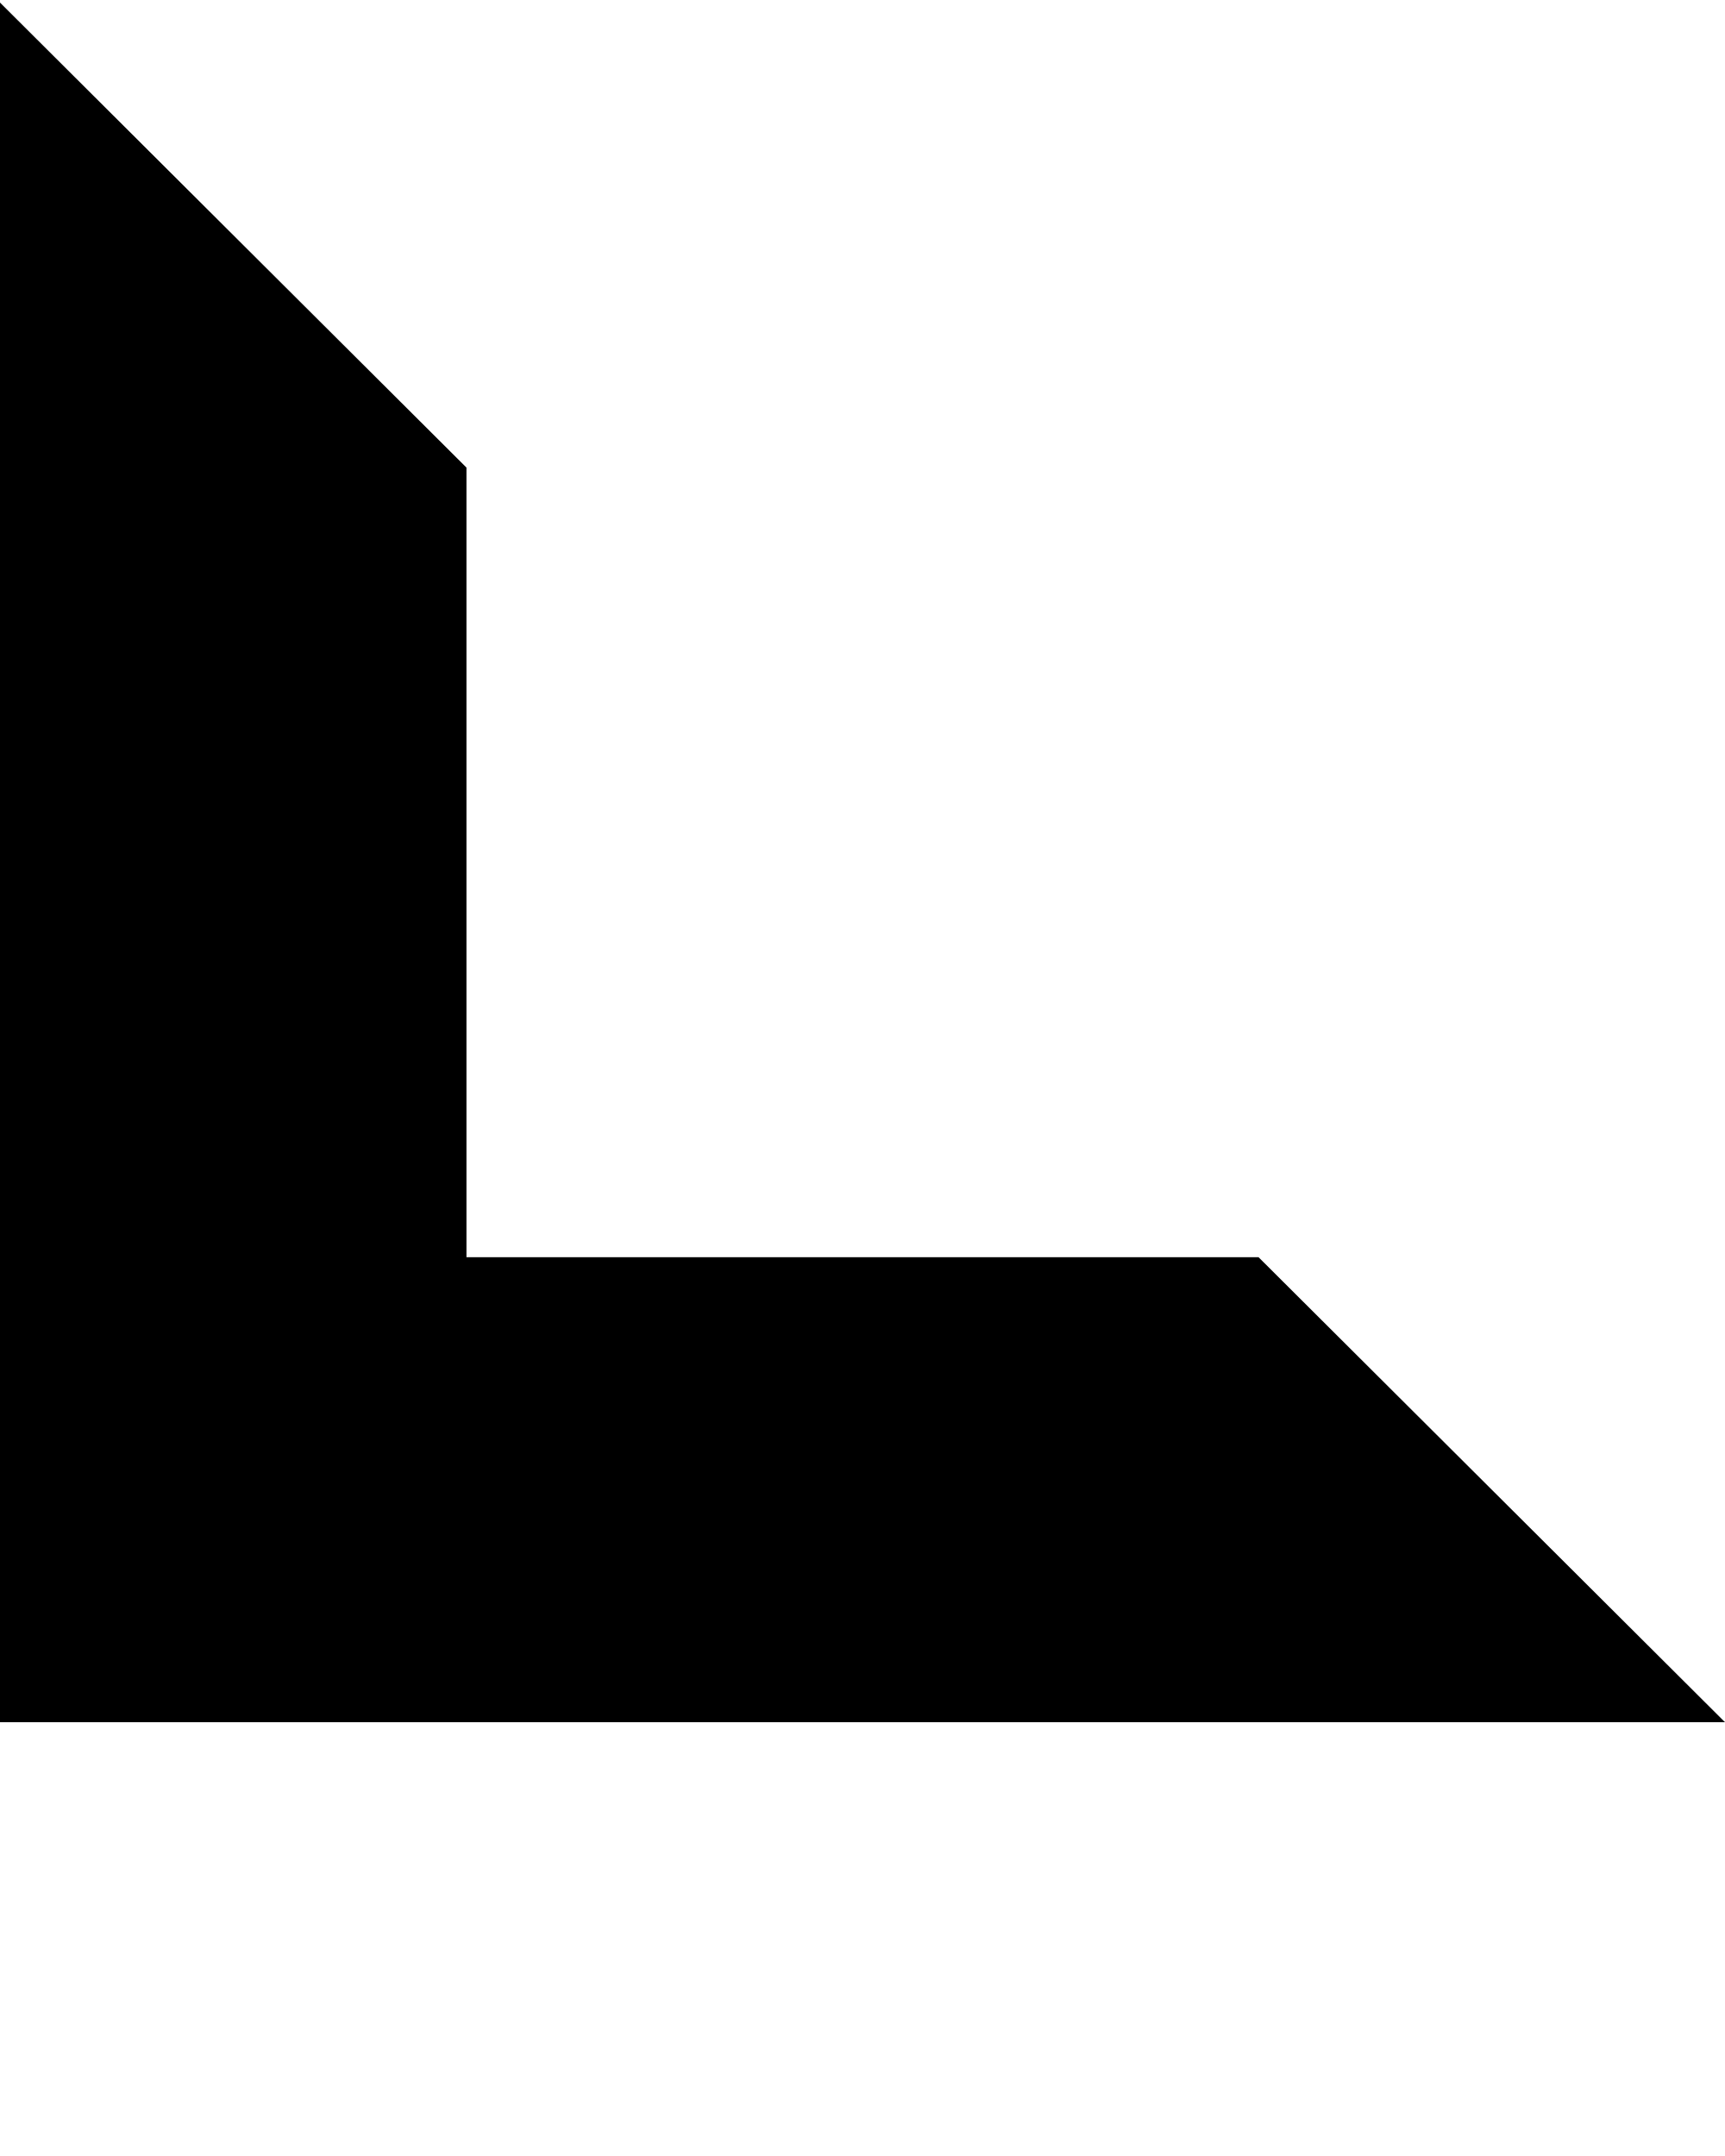
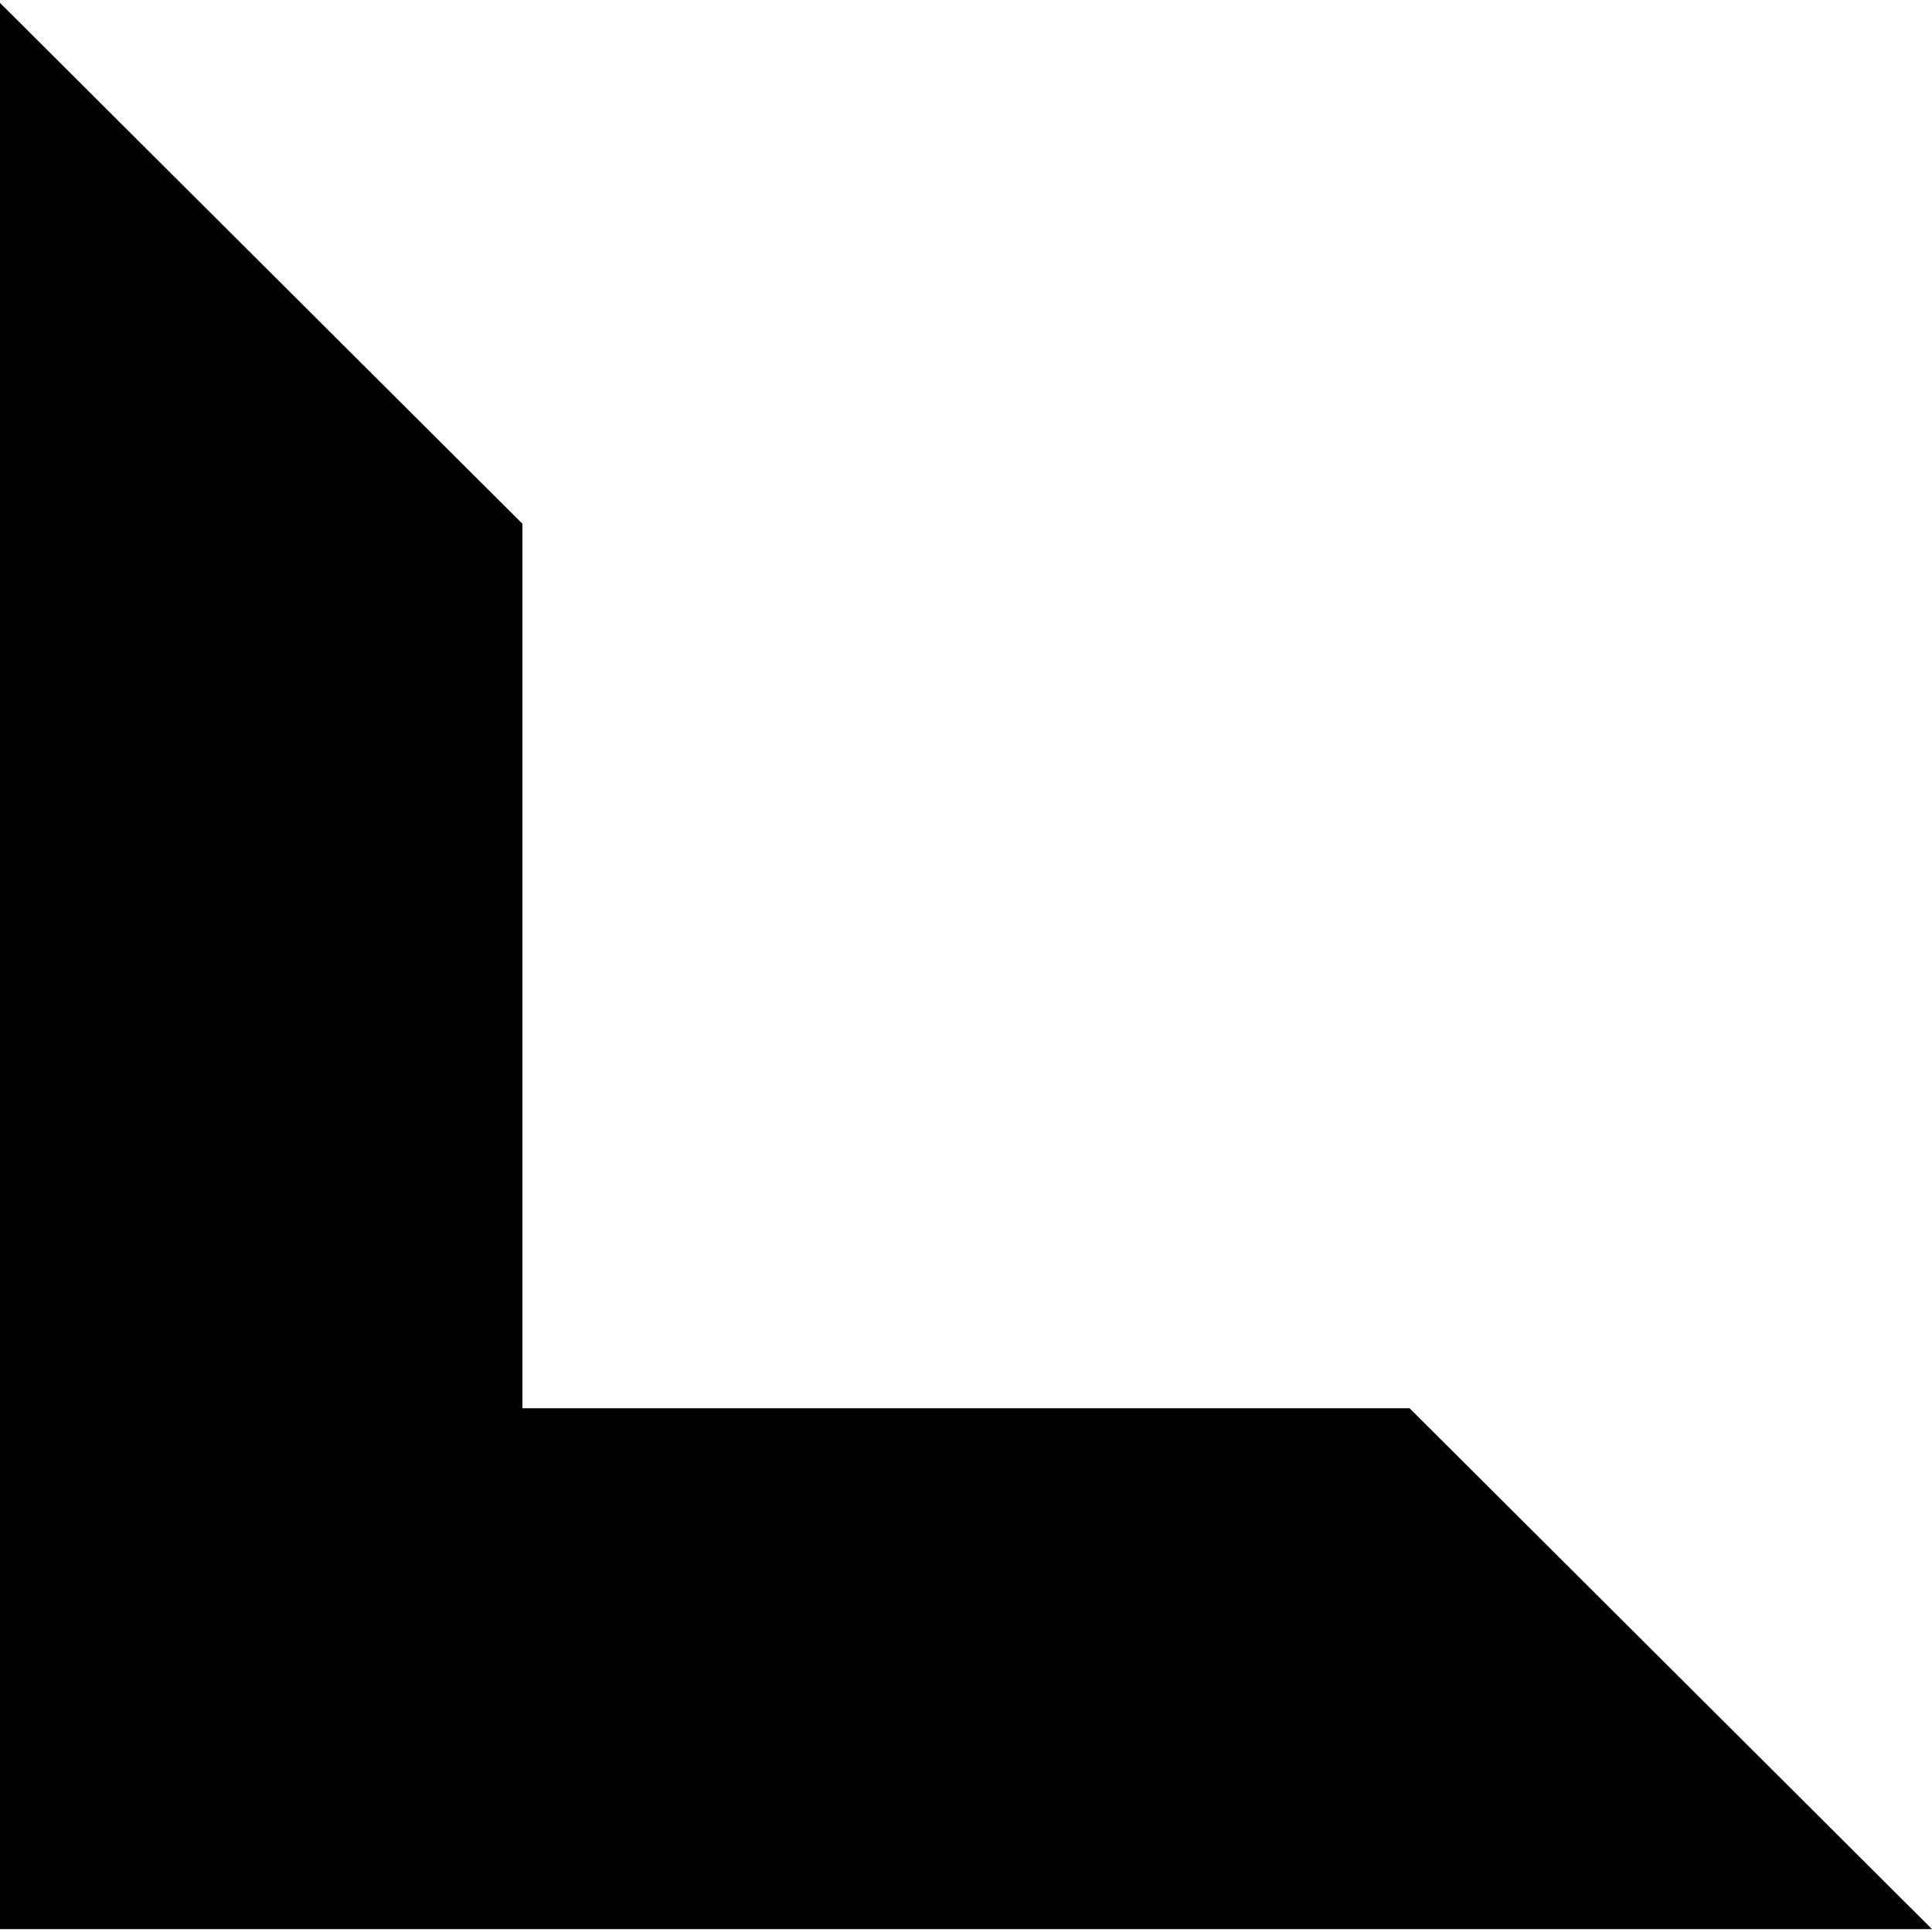
- <svg xmlns="http://www.w3.org/2000/svg" version="1.1" x="0px" y="0px" viewBox="0 0 32 40" enable-background="new 0 0 32 32" xml:space="preserve">
+ <svg xmlns="http://www.w3.org/2000/svg" version="1.1" x="0px" y="0px" viewBox="0 0 32 32" enable-background="new 0 0 32 32" xml:space="preserve">
  <g display="none">
    <rect x="-65.591" y="-26.699" display="inline" fill="#000000" width="240.181" height="241.399" />
  </g>
  <g display="none">
    <path display="inline" d="M32.002,31.953H-0.001V0.047L32.002,31.953z M0.999,30.953h28.583L0.999,2.456V30.953z" />
    <path display="inline" d="M9.653,11.084l11.275,11.241H9.653V11.084 M8.653,8.675v14.65h14.694L8.653,8.675L8.653,8.675z" />
  </g>
  <g display="none">
    <g display="inline">
      <polygon fill="#000000" points="30.792,31.453 0.499,31.453 0.499,1.251   " />
      <path d="M32.002,31.953H-0.001V0.047L32.002,31.953z M0.999,30.953h28.583L0.999,2.456V30.953z" />
    </g>
    <g display="inline">
      <g>
        <polygon fill="#000000" points="9.153,22.825 9.153,9.879 22.137,22.825    " />
      </g>
      <g>
        <g>
          <path d="M9.653,11.084l11.275,11.241H9.653V11.084 M8.653,8.675v14.65h14.694L8.653,8.675L8.653,8.675z" />
        </g>
      </g>
    </g>
  </g>
  <g display="none">
    <g display="inline">
      <polygon fill="#000000" points="32,31.952 0,31.952 0,0.048   " />
    </g>
    <g display="inline">
      <polygon fill="#000000" points="23.347,23.325 8.653,23.325 8.653,8.675   " />
    </g>
  </g>
  <g>
    <g>
      <polygon points="23.347,23.325 8.653,23.325 8.653,8.675 0,0.048 0,31.952 32,31.952   " />
    </g>
  </g>
  <text x="0" y="47" fill="#000000" font-size="5px" font-weight="bold" font-family="'Helvetica Neue', Helvetica, Arial-Unicode, Arial, Sans-serif">Created by Alfredo @ IconsAlfredo.com</text>
  <text x="0" y="52" fill="#000000" font-size="5px" font-weight="bold" font-family="'Helvetica Neue', Helvetica, Arial-Unicode, Arial, Sans-serif">from the Noun Project</text>
</svg>
